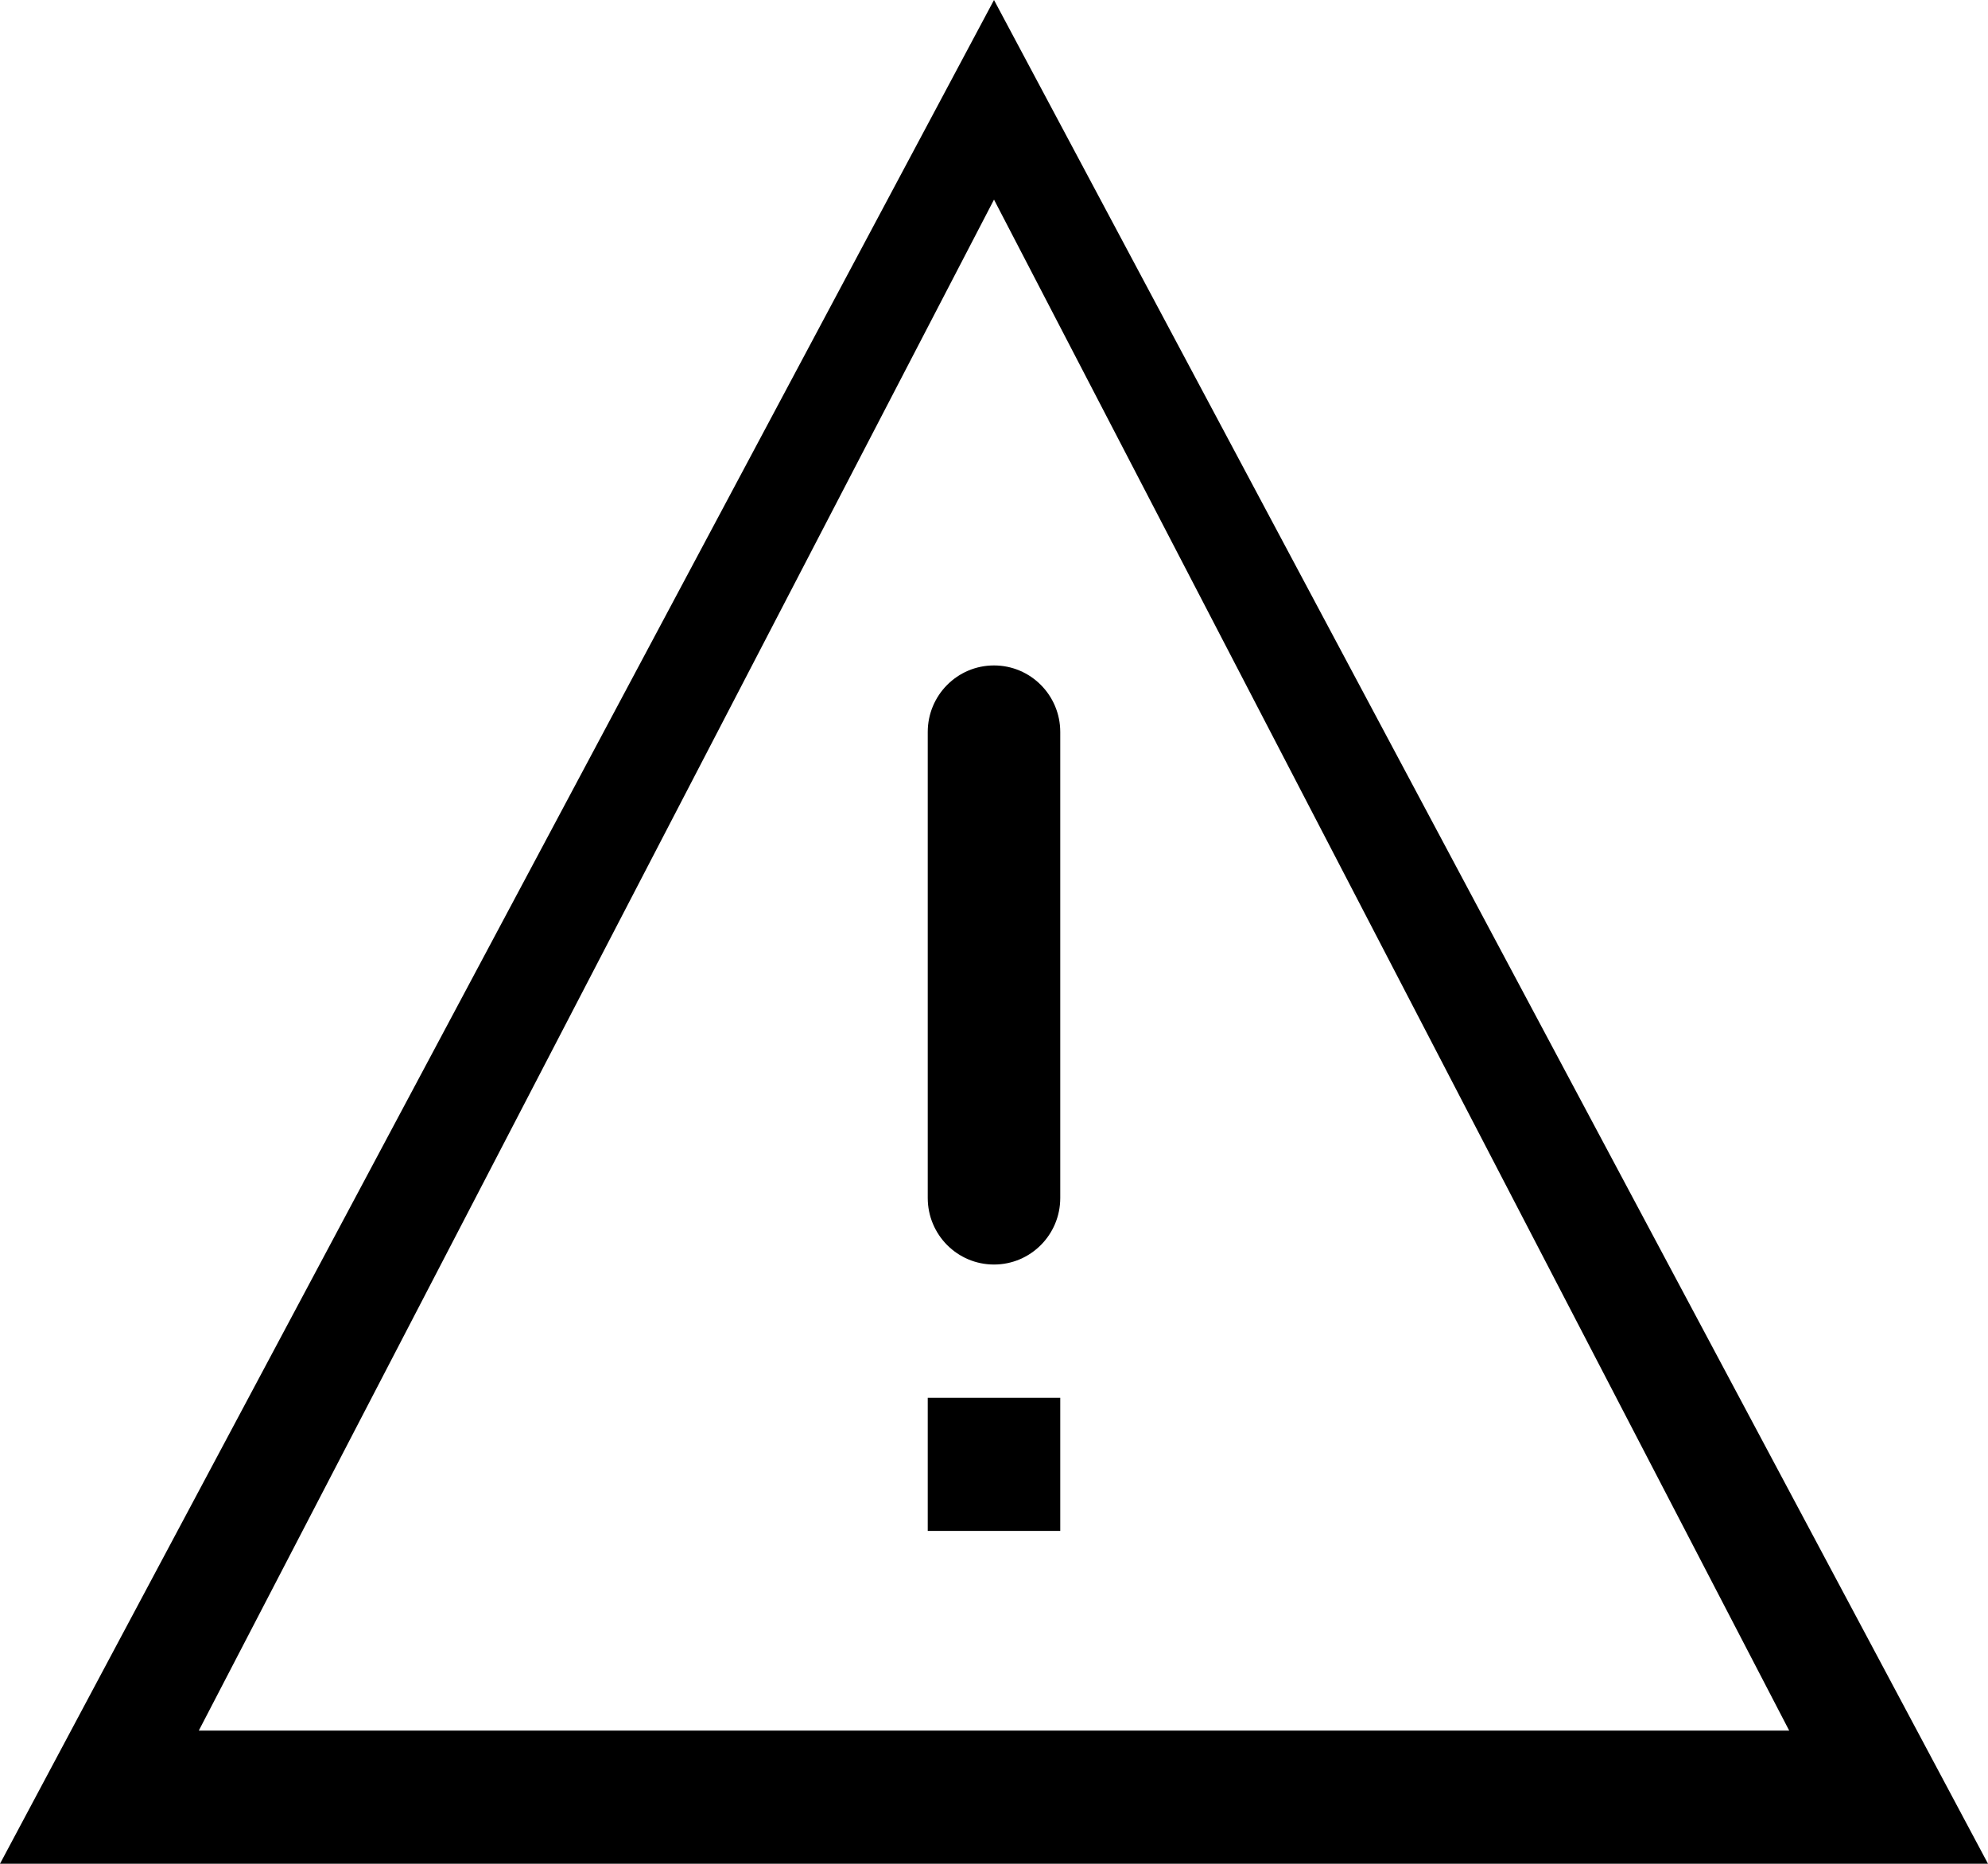
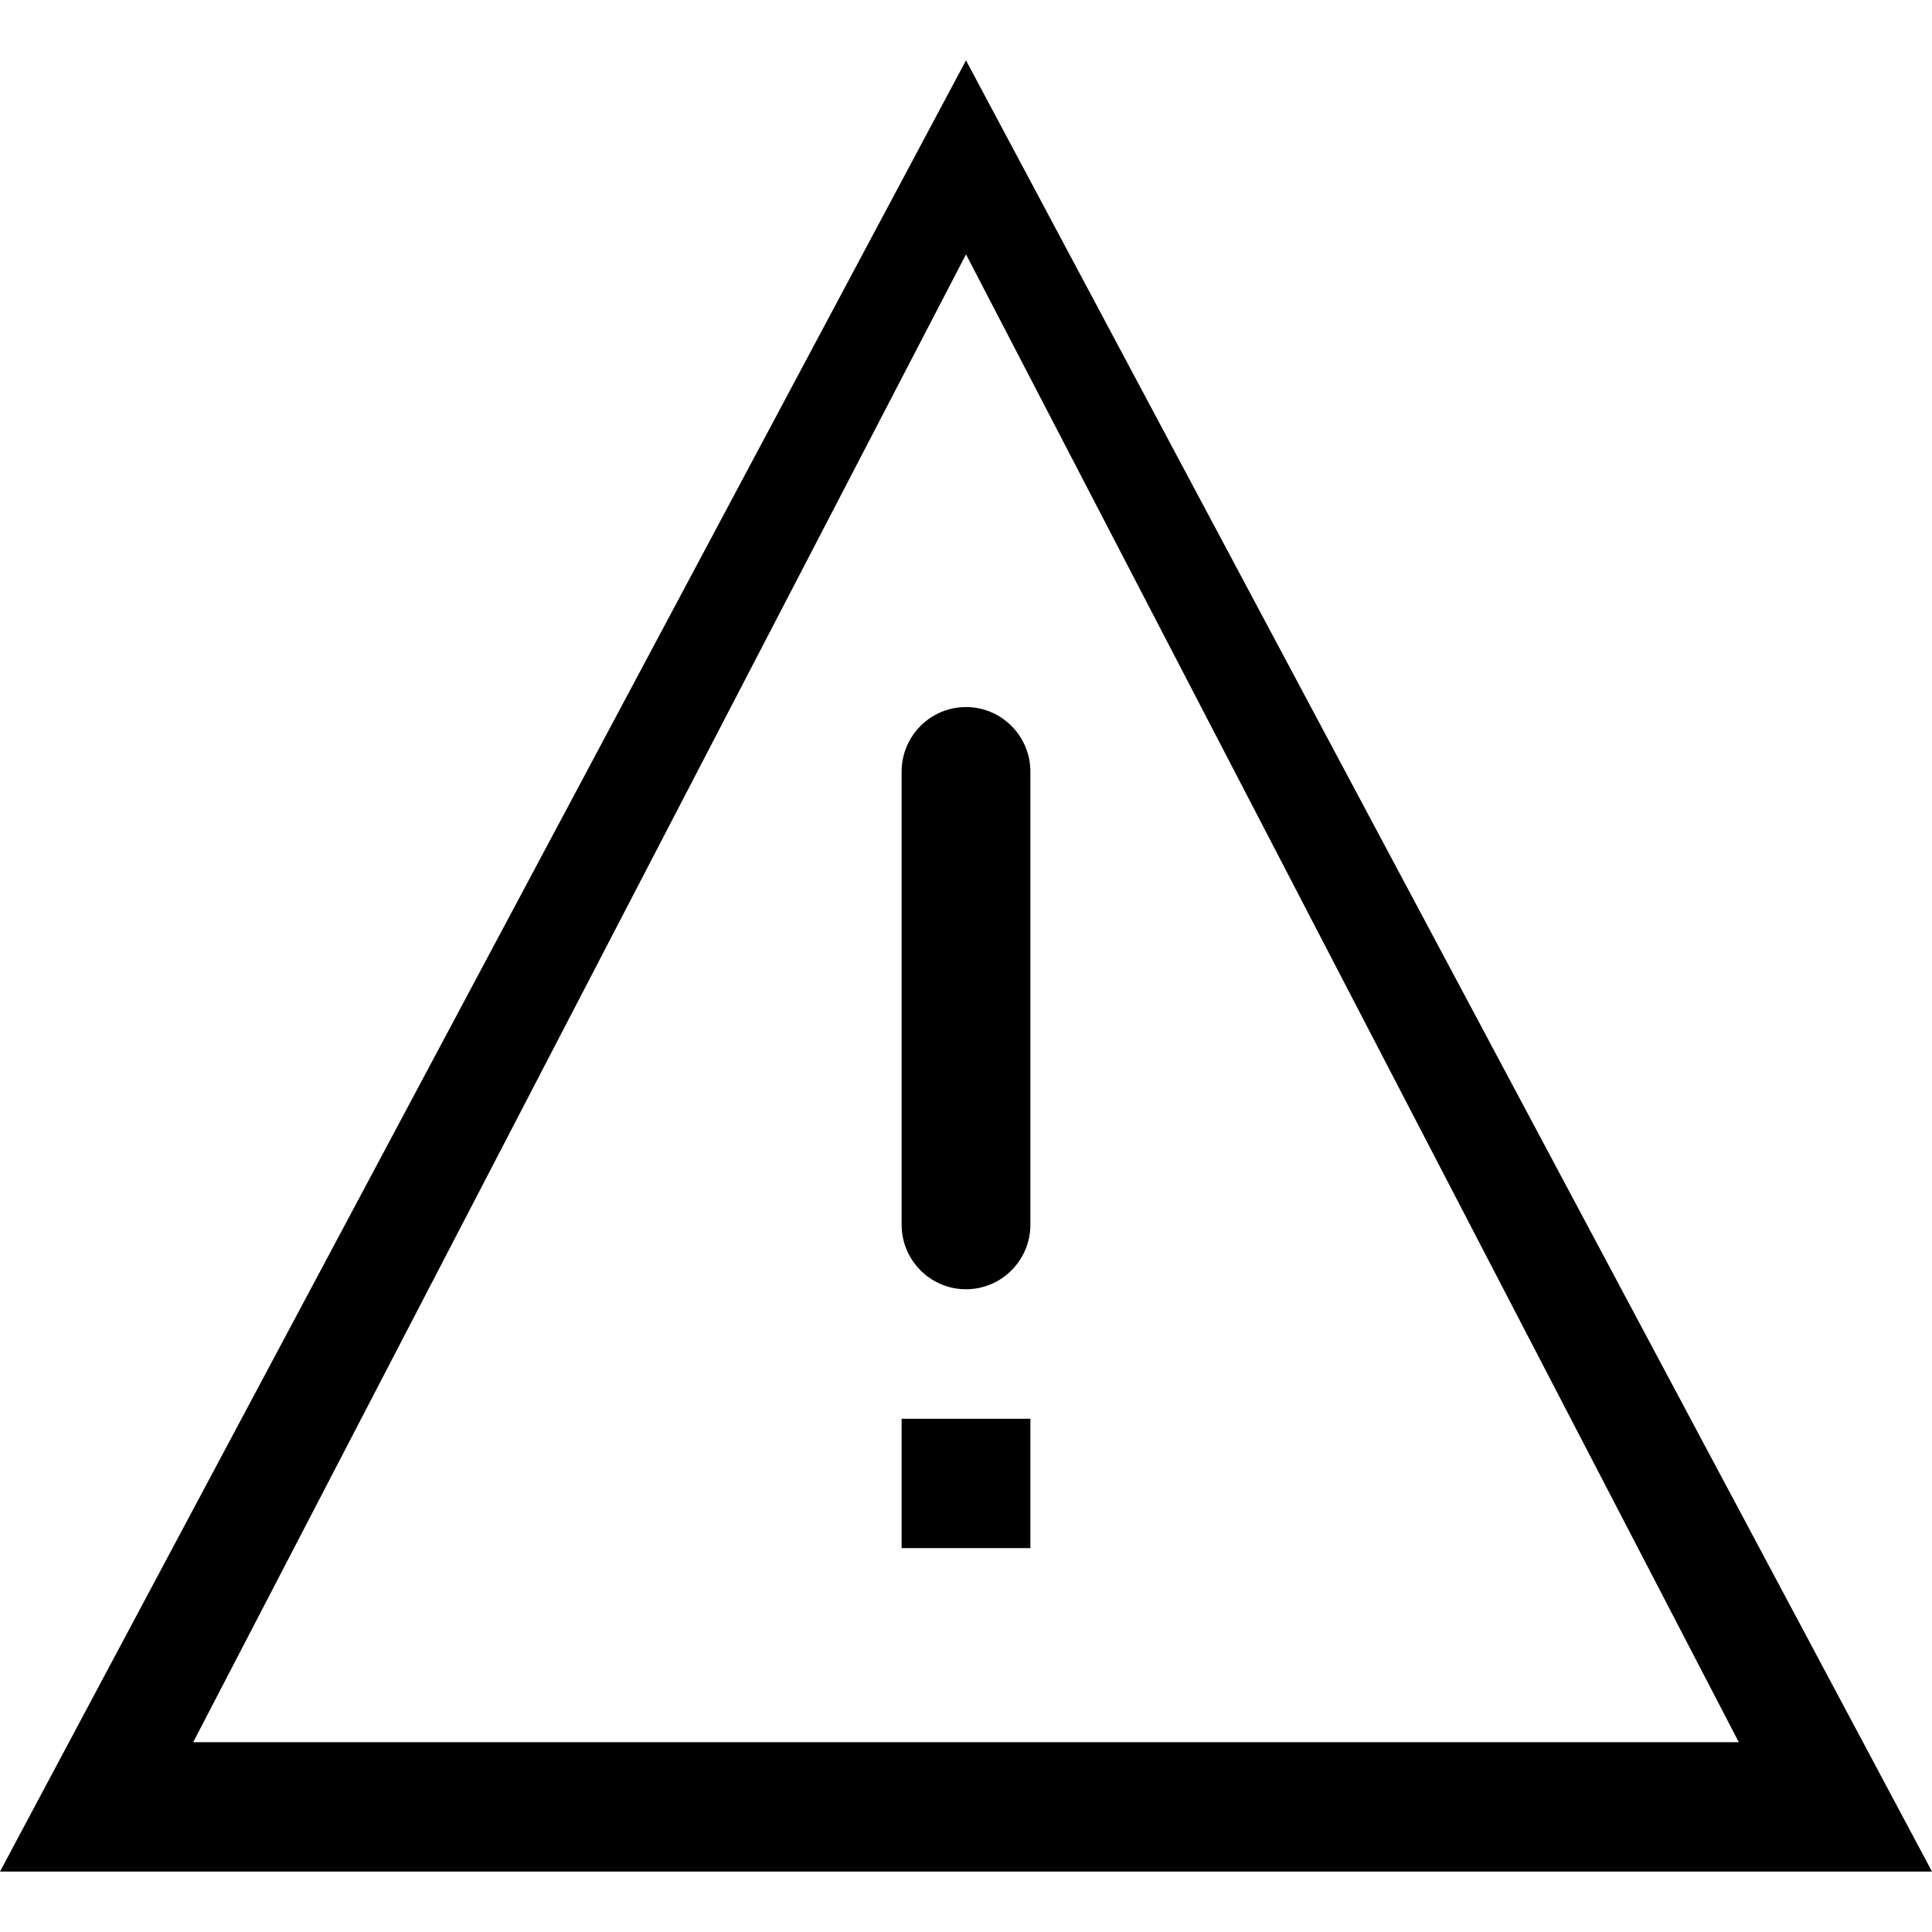
- <svg xmlns="http://www.w3.org/2000/svg" width="64px" height="60px" viewBox="0 0 64 60" version="1.1">
+ <svg xmlns="http://www.w3.org/2000/svg" width="64px" height="64px" viewBox="0 0 64 64" version="1.1">
  <defs />
  <g id="Page-1" stroke="none" stroke-width="1" fill="none" fill-rule="evenodd">
    <g id="warning" fill="#000000">
-       <path d="M32,0 L0,59.998 L64,59.998 L32,0 L32,0 Z M32,6.426 L57.6,55.712 L6.4,55.712 L32,6.426 L32,6.426 Z M29.867,49.284 L34.133,49.284 L34.133,44.998 L29.867,44.998 L29.867,49.284 Z M32,21.422 C30.821,21.422 29.867,22.381 29.867,23.565 L29.867,38.565 C29.867,39.75 30.821,40.708 32,40.708 C33.178,40.708 34.133,39.75 34.133,38.565 L34.133,23.565 C34.133,22.381 33.178,21.422 32,21.422 L32,21.422 Z" id="Imported-Layers" />
+       <path d="M32,2 L0,61.998 L64,61.998 L32,2 L32,2 Z M32,8.426 L57.6,57.712 L6.4,57.712 L32,8.426 L32,8.426 Z M29.867,51.284 L34.133,51.284 L34.133,46.998 L29.867,46.998 L29.867,51.284 Z M32,23.422 C30.821,23.422 29.867,24.381 29.867,25.565 L29.867,40.565 C29.867,41.75 30.821,42.708 32,42.708 C33.178,42.708 34.133,41.75 34.133,40.565 L34.133,25.565 C34.133,24.381 33.178,23.422 32,23.422 L32,23.422 Z" id="Imported-Layers" />
    </g>
  </g>
</svg>
